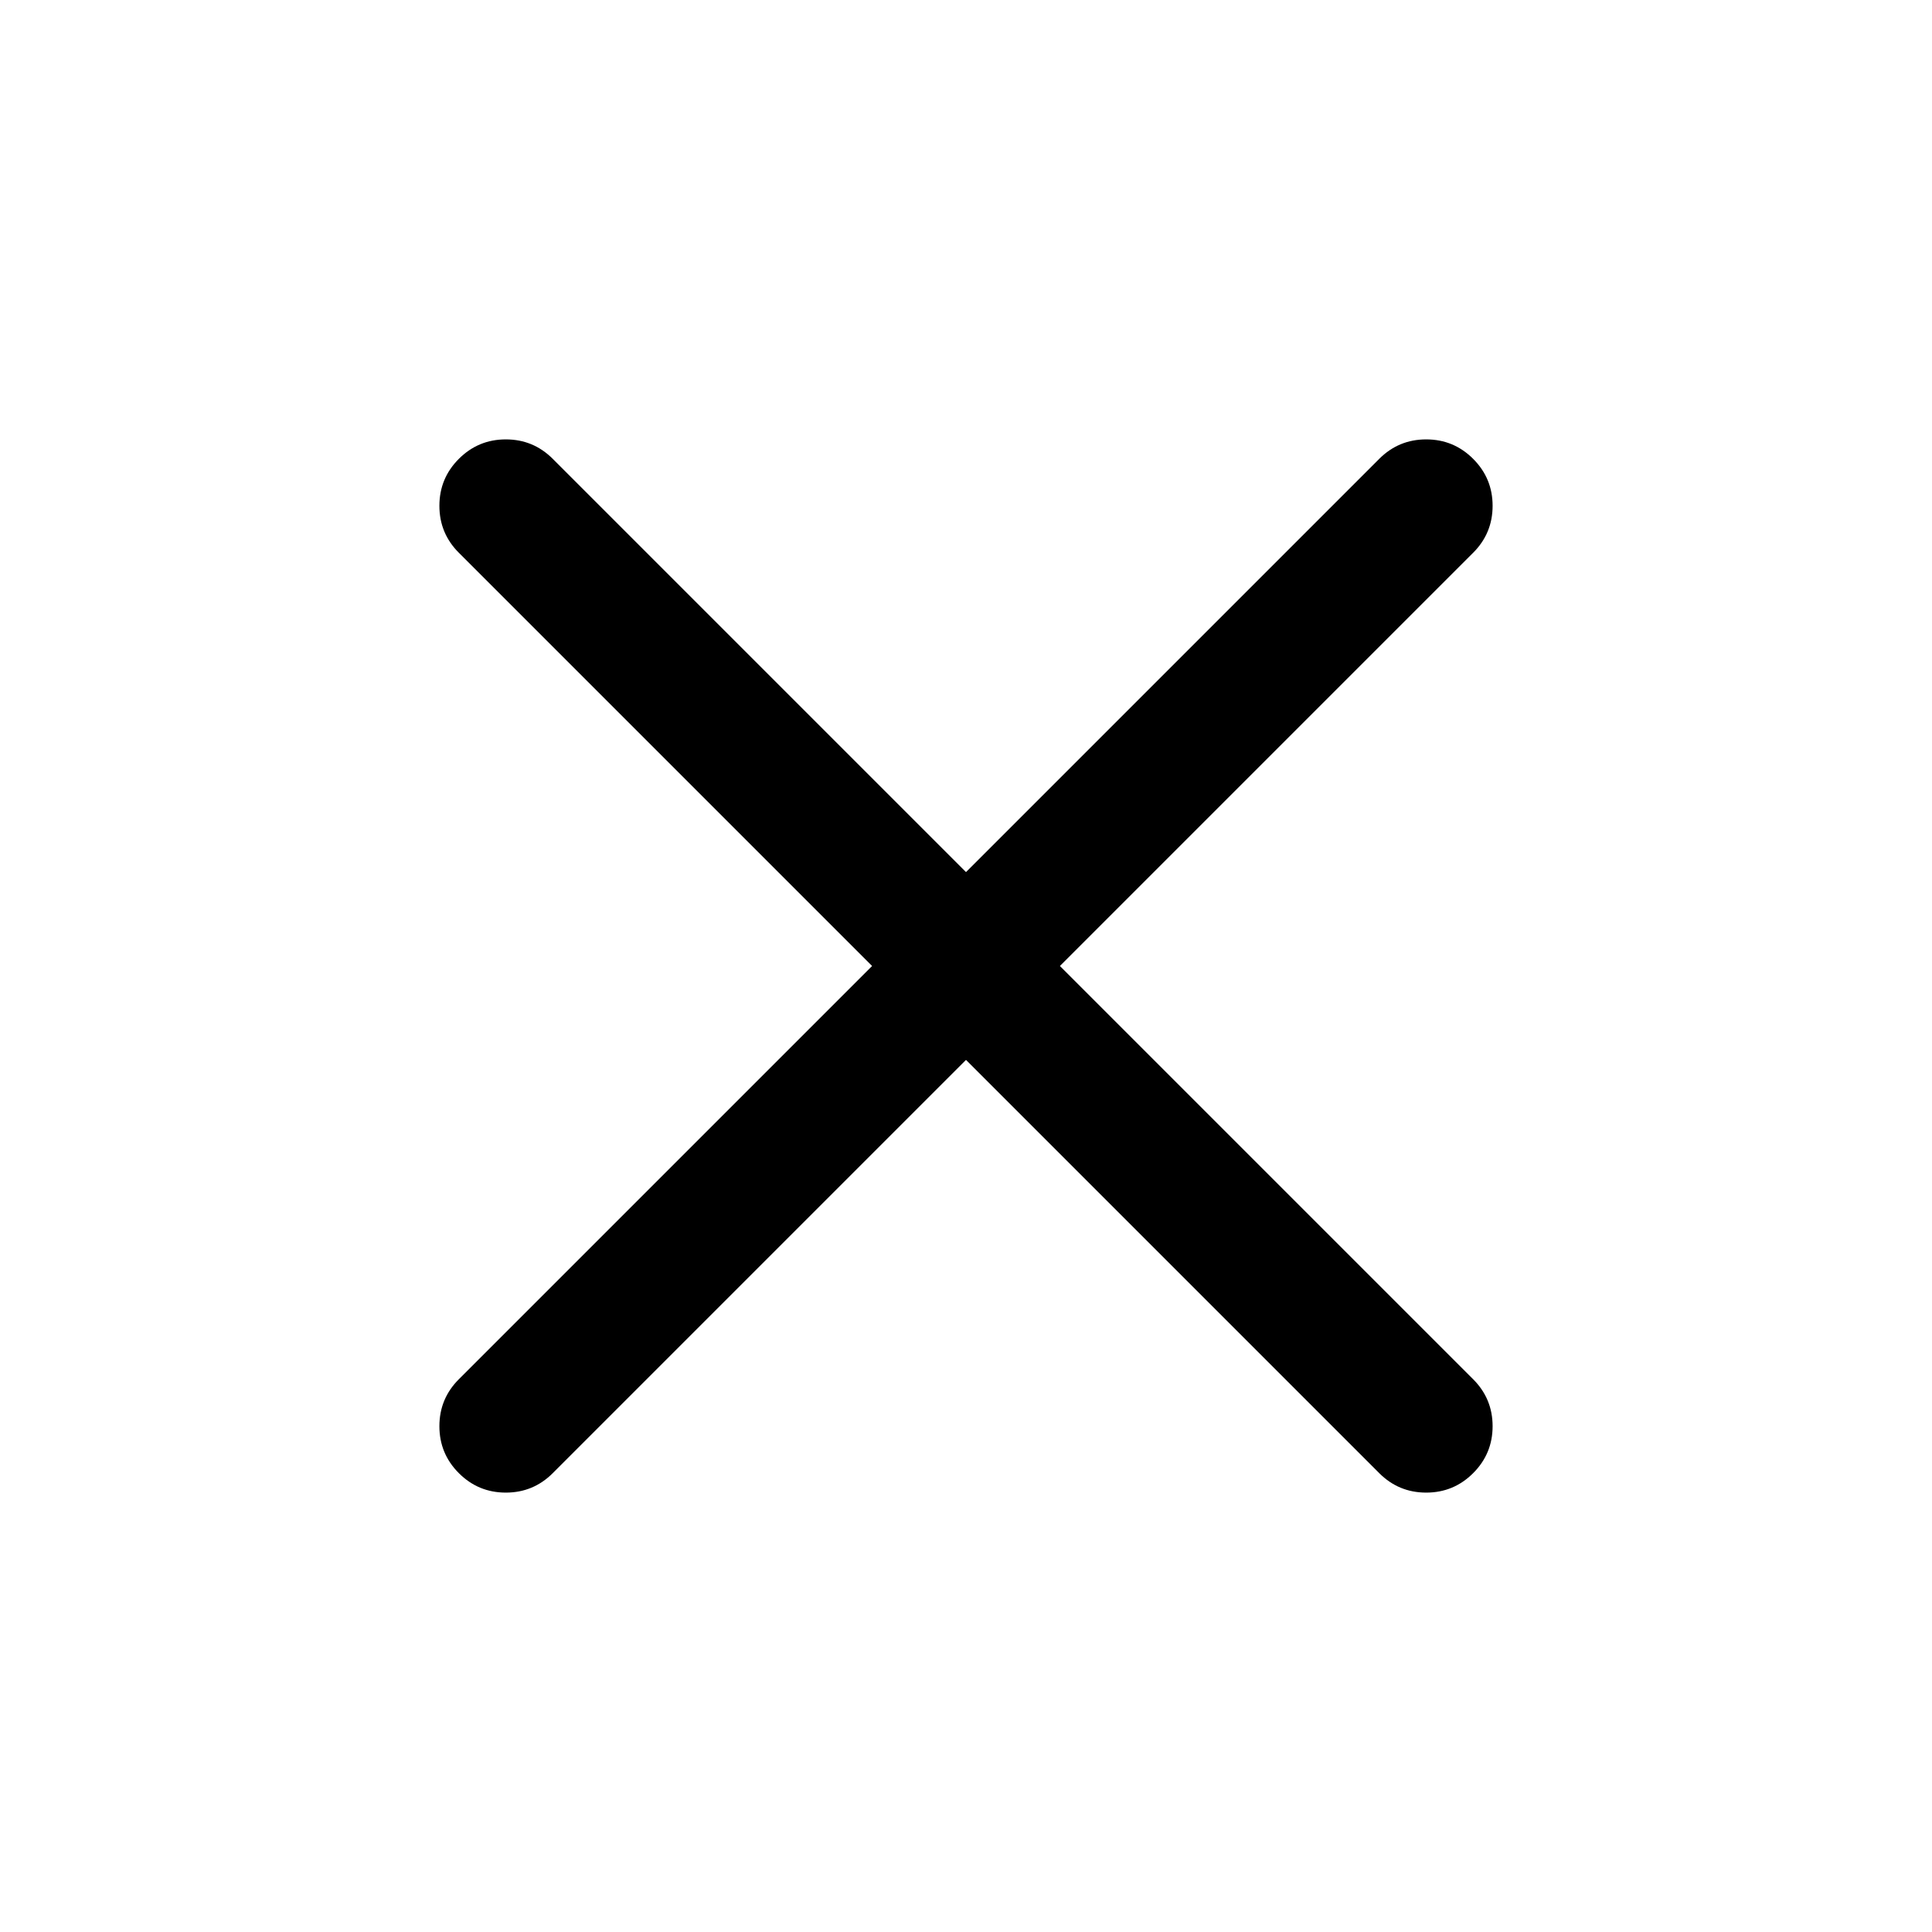
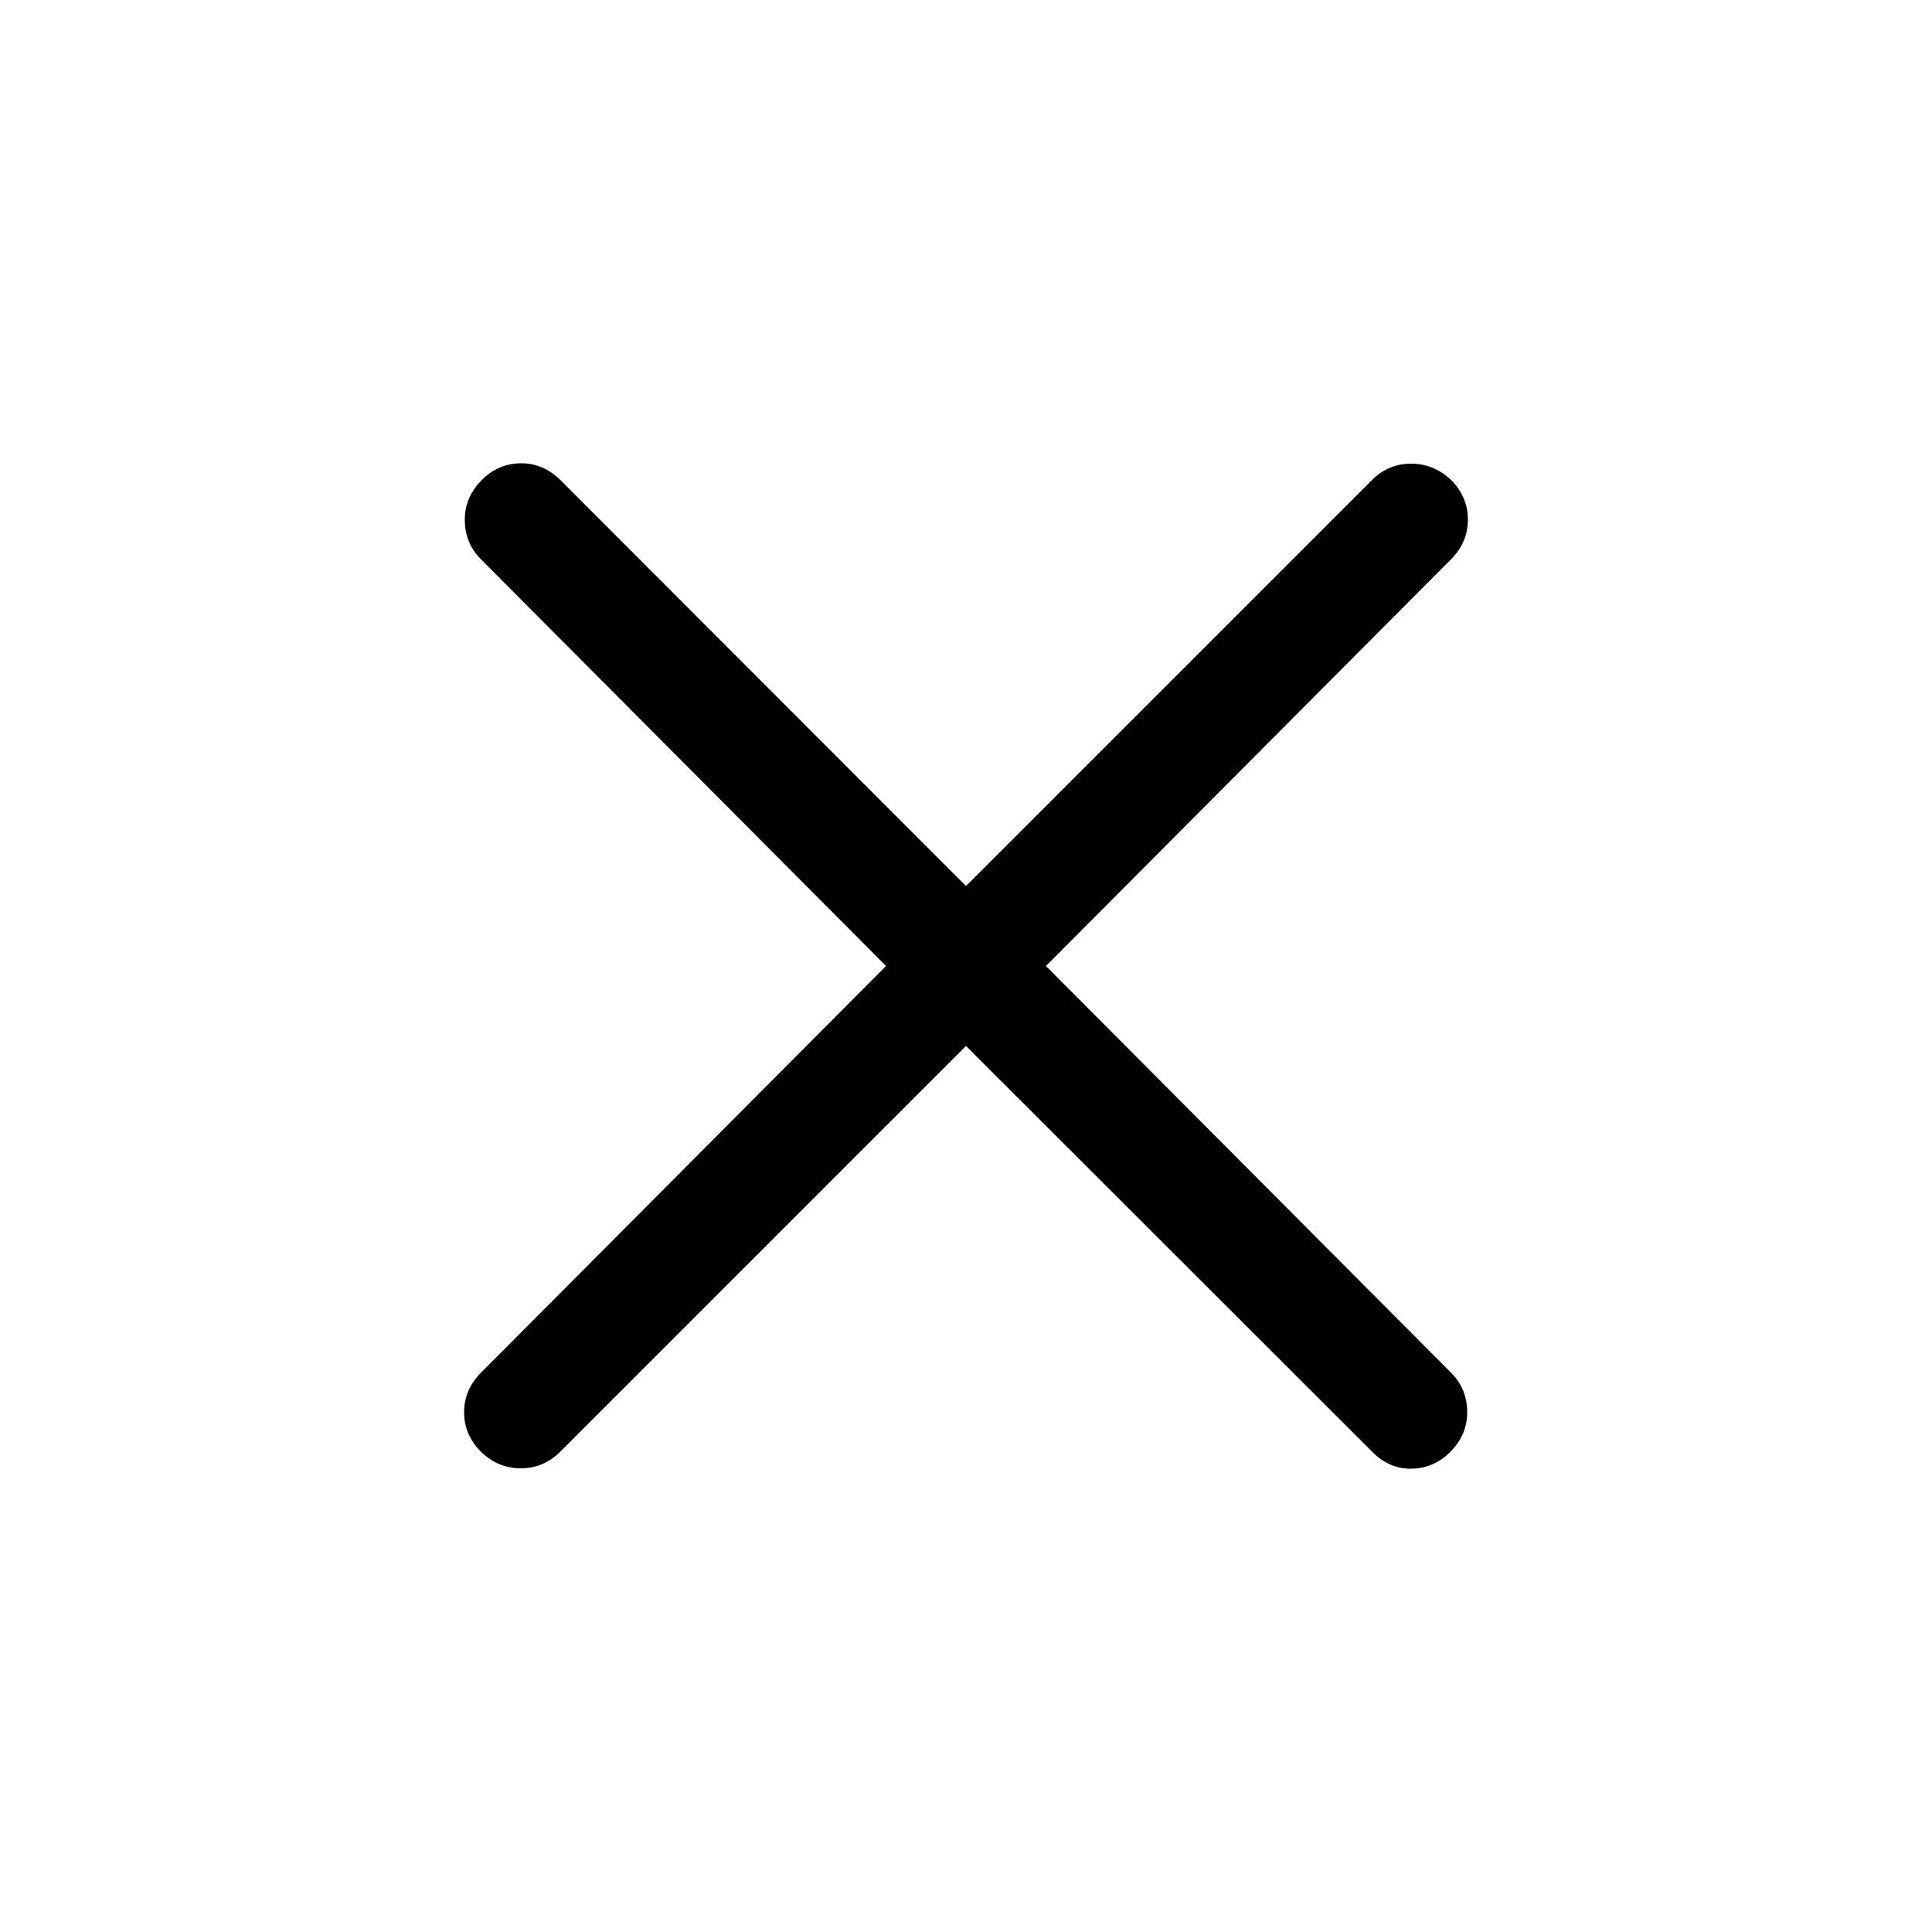
- <svg xmlns="http://www.w3.org/2000/svg" viewBox="0 96 960 960">
-   <path d="M480 622.666 274.666 828q-9.666 9.667-23.333 9.667-13.666 0-23.333-9.667-9.667-9.667-9.667-23.333 0-13.667 9.667-23.333L433.334 576 228 370.666q-9.667-9.666-9.667-23.333 0-13.666 9.667-23.333 9.667-9.667 23.333-9.667 13.667 0 23.333 9.667L480 529.334 685.334 324q9.666-9.667 23.333-9.667 13.666 0 23.333 9.667 9.667 9.667 9.667 23.333 0 13.667-9.667 23.333L526.666 576 732 781.334q9.667 9.666 9.667 23.333 0 13.666-9.667 23.333-9.667 9.667-23.333 9.667-13.667 0-23.333-9.667L480 622.666Z" />
+ <svg xmlns="http://www.w3.org/2000/svg" viewBox="0 -960 960 960">
+   <path d="M480-440.27 278.384-238.654q-8.307 8.307-19.769 8.25-11.461-.058-19.961-8.558-8.192-8.5-8.038-19.615.154-11.115 8.346-19.307L440.27-480 238.962-682.116q-7.808-7.807-8-19.115-.192-11.307 8-19.807 8.192-8.5 19.461-8.75 11.269-.25 19.961 8.25L480-519.73l201.808-201.808q8.115-8.115 19.577-8.058 11.461.058 20.153 8.558 8 8.5 7.846 19.615-.154 11.115-8.346 19.307L519.73-480l201.308 202.116q7.808 7.807 8 19.115.192 11.307-8 19.807-8.192 8.5-19.461 8.75-11.269.25-19.769-8.442L480-440.27Z" />
</svg>
